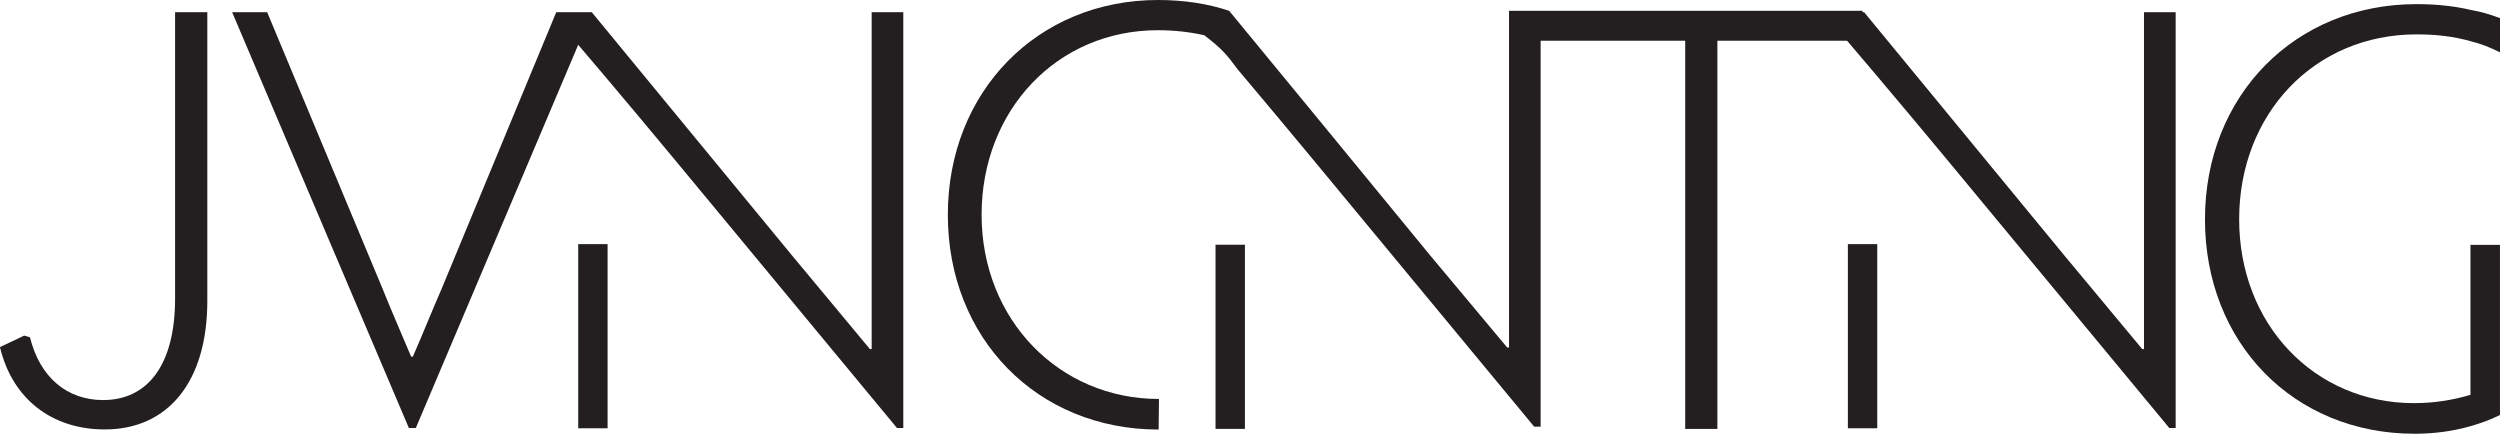
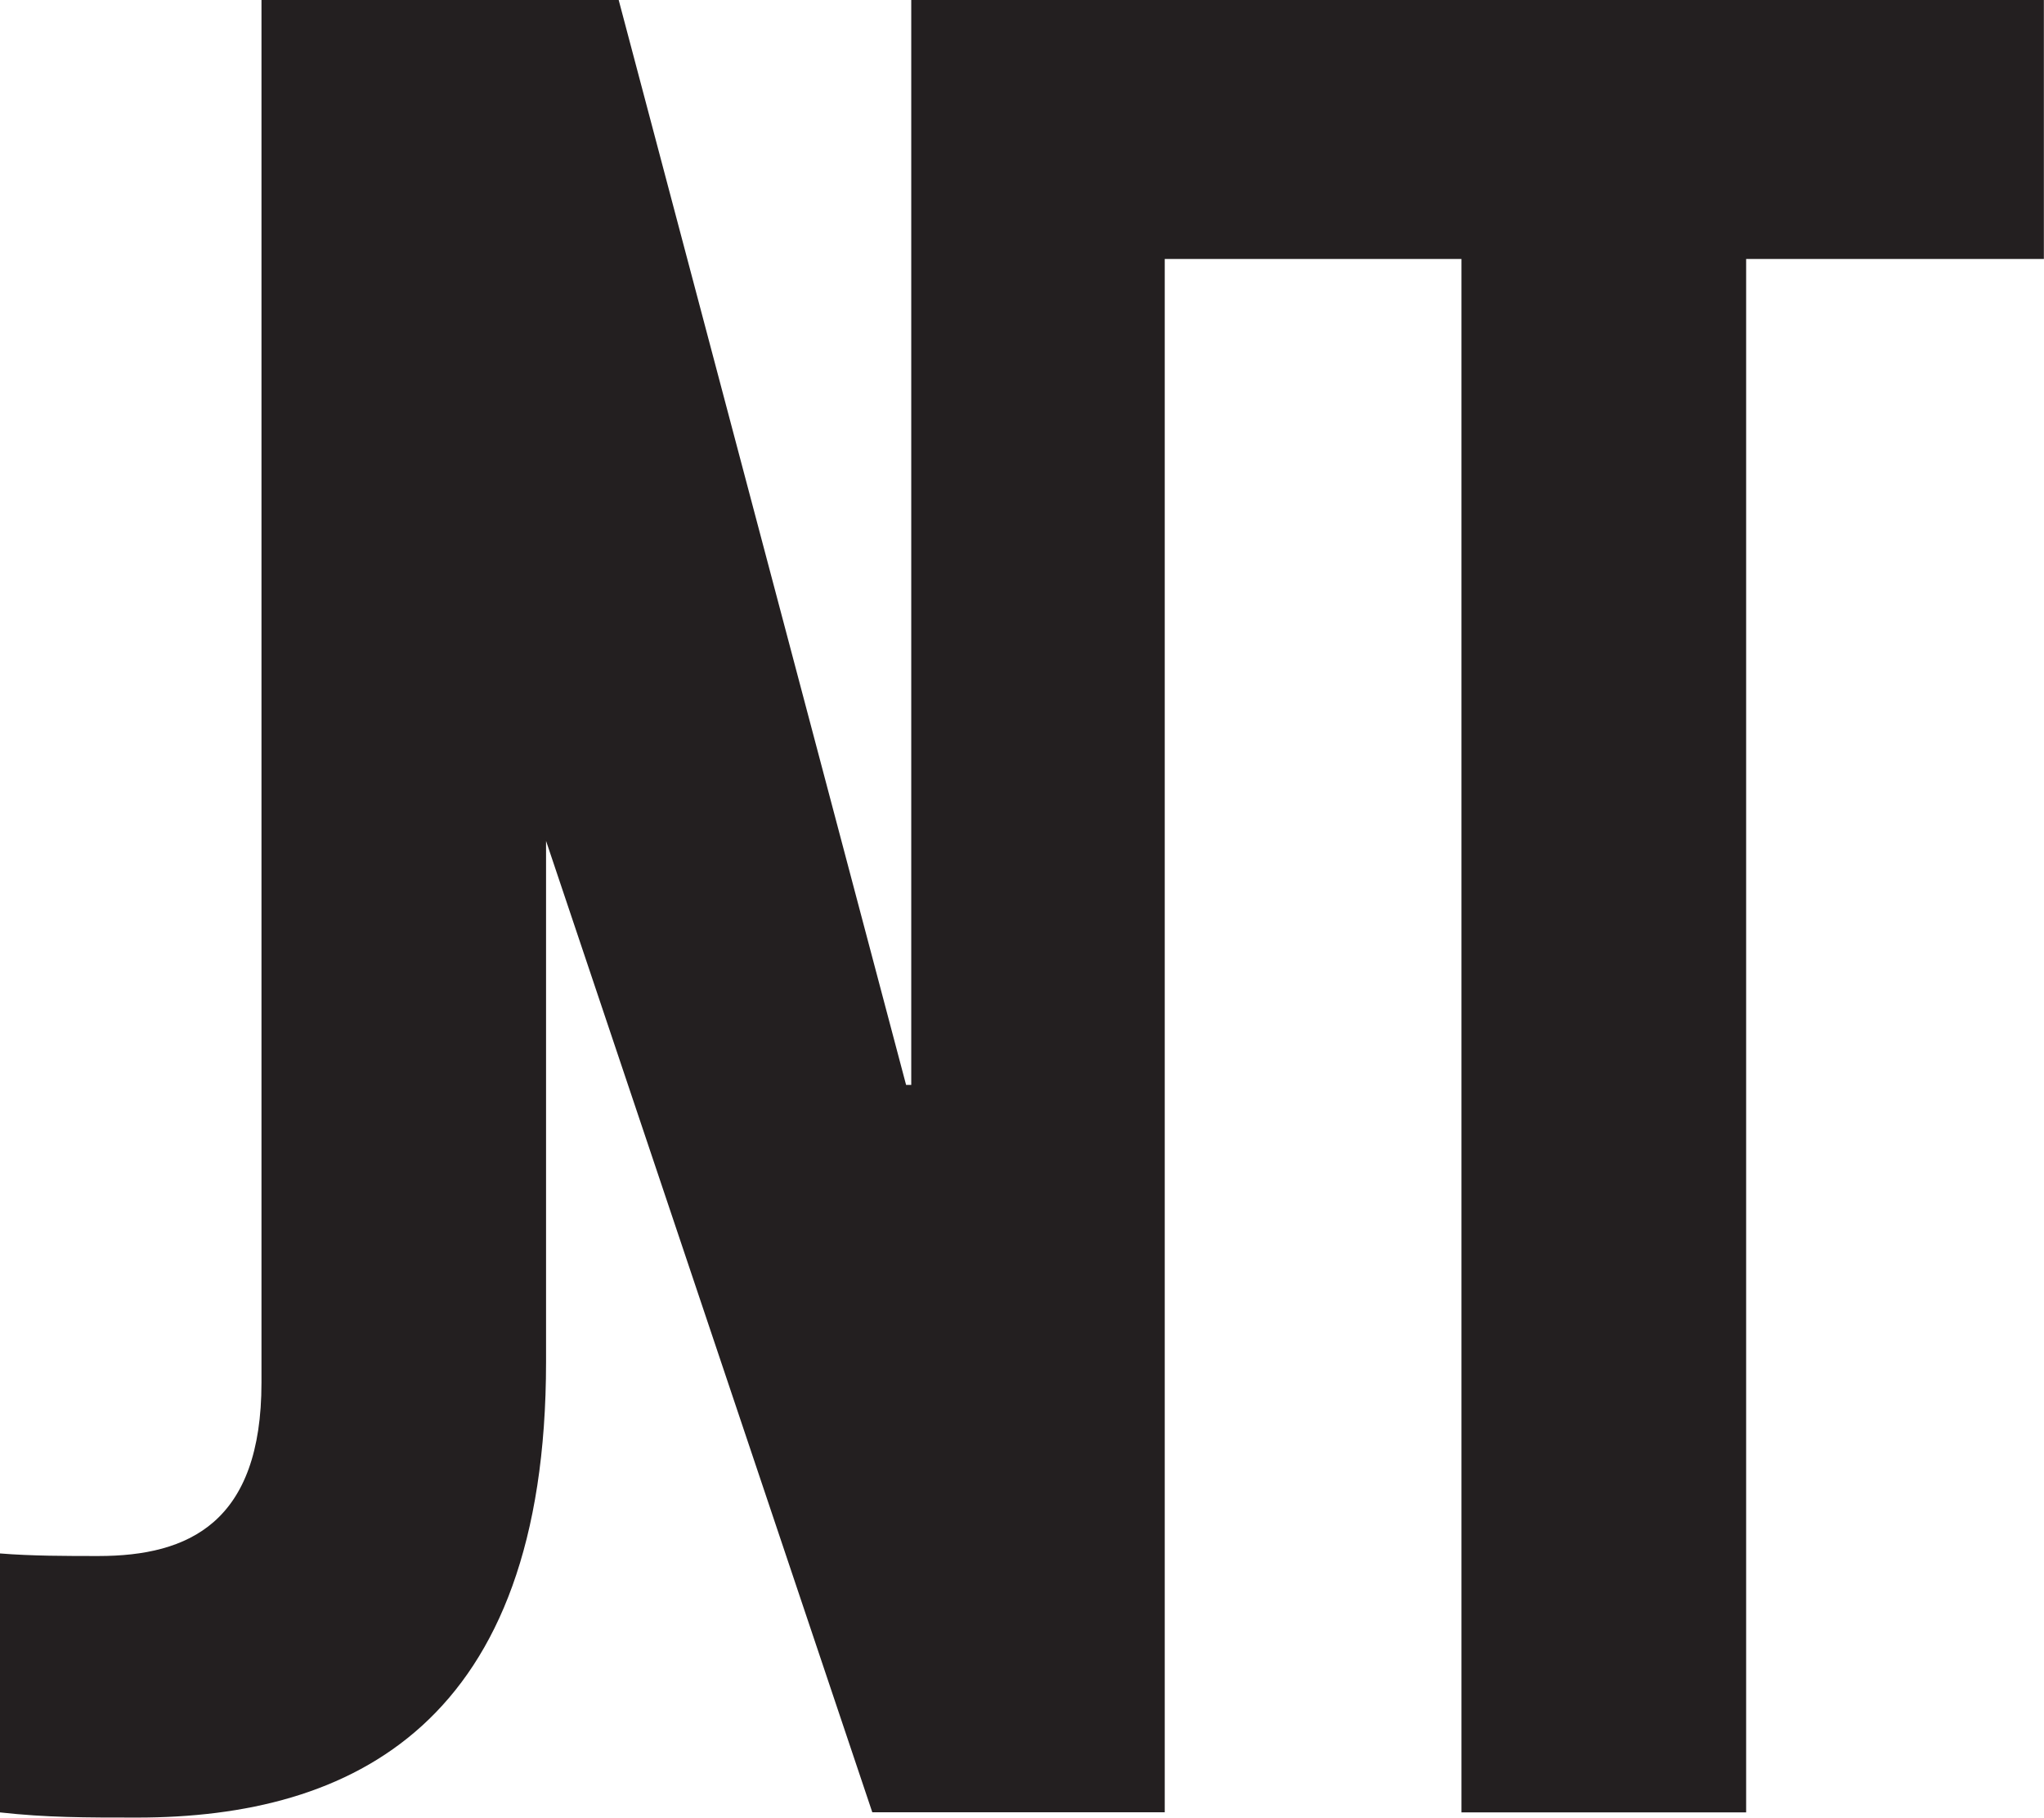
- <svg xmlns="http://www.w3.org/2000/svg" id="Layer_2" data-name="Layer 2" viewBox="0 0 666.97 115.7">
+ <svg xmlns="http://www.w3.org/2000/svg" id="Layer_2" data-name="Layer 2" viewBox="0 0 158.45 140.86">
  <defs>
    <style>
      .cls-1 {
        fill: #231f20;
      }
    </style>
  </defs>
  <g id="Layer_1-2" data-name="Layer 1">
-     <path class="cls-1" d="M8,89.99c2.61,10.6,9.82,16.74,19.5,16.74,12,0,19.21-9.52,19.21-27.04V3.26h8.6v77.05c0,21.51-10.46,34.26-27.35,34.26-14.28,0-24.73-8.3-27.97-21.97l6.47-3.07,1.54.46Z" />
-     <path class="cls-1" d="M232.55,3.26v89.87h-.47l-20.58-24.74L157.92,3.31l.02-.05h-9.54l-30.56,73.74c-2.62,5.99-4.93,11.83-7.69,18.13h-.47c-2.61-6.14-5.21-12.14-7.69-18.28L71.28,3.26h-9.35l47.15,110.92h1.86L154.26,11.96l5.93,6.97c6.9,8.14,13.82,16.44,20.58,24.58l58.53,70.67h1.69V3.26h-8.44Z" />
-     <path class="cls-1" d="M571.99,3.26v89.87h-.47l-20.58-24.74L497.33,3.26h-.42v-.38h-85.89s-8.43,0-8.43,0v89.84h-.48l-20.63-24.67-28.6-34.84-24.96-30.33c-5.76-1.92-12.1-2.88-19-2.88-32.06,0-56.05,24.38-56.05,57.3s23.8,57.3,56.24,57.3l.09-8.16c-26.68,0-47.32-21.21-47.32-49.14s20.16-49.24,47.03-49.24c4.41,0,8.54.48,12.38,1.34,5.08,3.93,5.95,5.18,8.92,9.12,6.91,8.16,13.83,16.51,20.54,24.57l58.55,70.74h1.72V10.87h38.57v103.56h8.59V10.87h34.6l6.86,8.07c6.9,8.14,13.82,16.44,20.58,24.58l58.53,70.67h1.69V3.26h-8.44Z" />
-     <path class="cls-1" d="M492.99,114.26v-49.13h7.84v49.13h-7.84Z" />
-     <path class="cls-1" d="M154.26,114.26v-49.13h7.84v49.13h-7.84Z" />
-     <path class="cls-1" d="M324.29,114.42v-49.13h7.84v49.13h-7.84Z" />
-     <path class="cls-1" d="M597.38,58.5c0,28.03,20.06,49.05,46.64,49.05,5.18,0,10.27-.77,15.07-2.21v-40.02h7.87v45.4c-2.5,1.25-5.18,2.21-7.87,2.98-4.71,1.34-9.7,2.02-14.88,2.02-32.25,0-55.95-24.19-55.95-57.2S612.26,1.1,644.7,1.1c5.18,0,9.88.48,14.4,1.53,2.78.48,5.37,1.25,7.87,2.21v9.12c-2.5-1.25-5.08-2.3-7.87-2.97-4.32-1.25-9.12-1.82-14.4-1.82-27.26,0-47.32,21.21-47.32,49.33Z" />
+     <path class="cls-1" d="M90.3,0h-19.66v84.08h-.4L47.96,0h-27.69v107.15c0,10.84-5.62,13.44-12.64,13.44-2.41,0-5.22,0-7.63-.2v20.07c3.61.4,6.62.4,10.63.4,16.65,0,31.7-7.22,31.7-35.32v-40.37l25.29,75.28h22.67V20.07h23v120.39h22.07V20.07h23.08V0h-68.15Z" />
  </g>
</svg>
